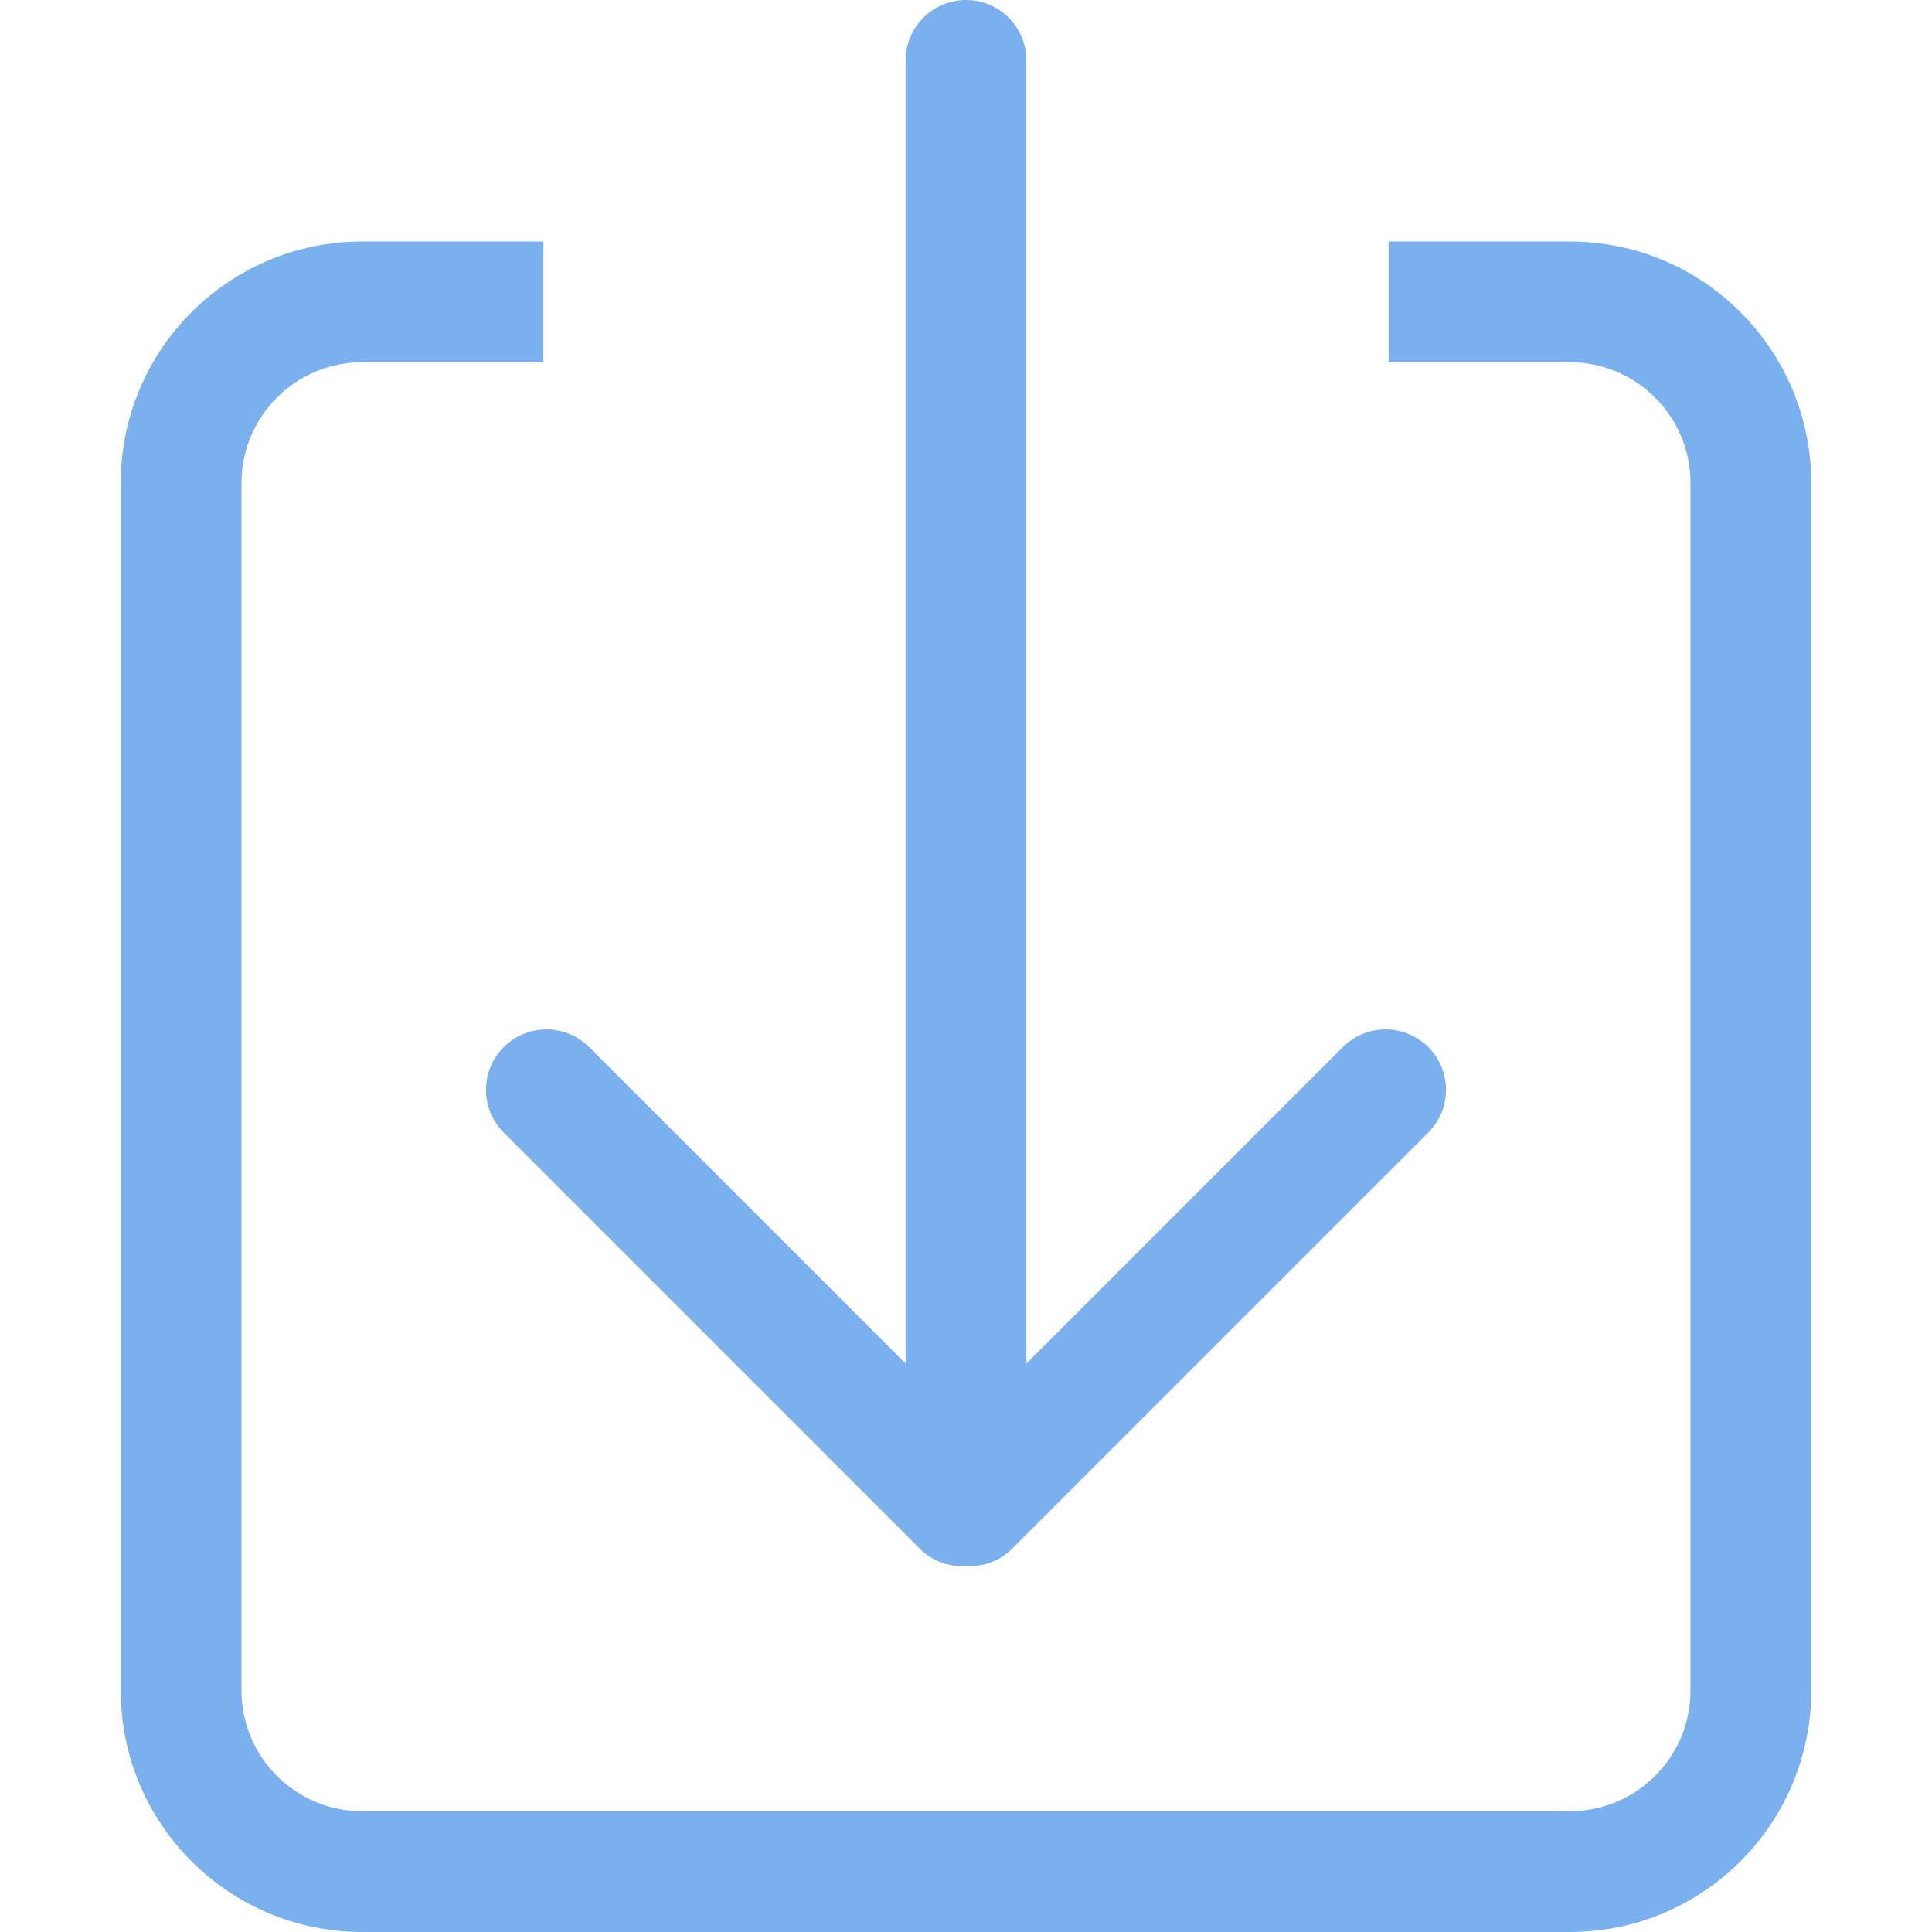
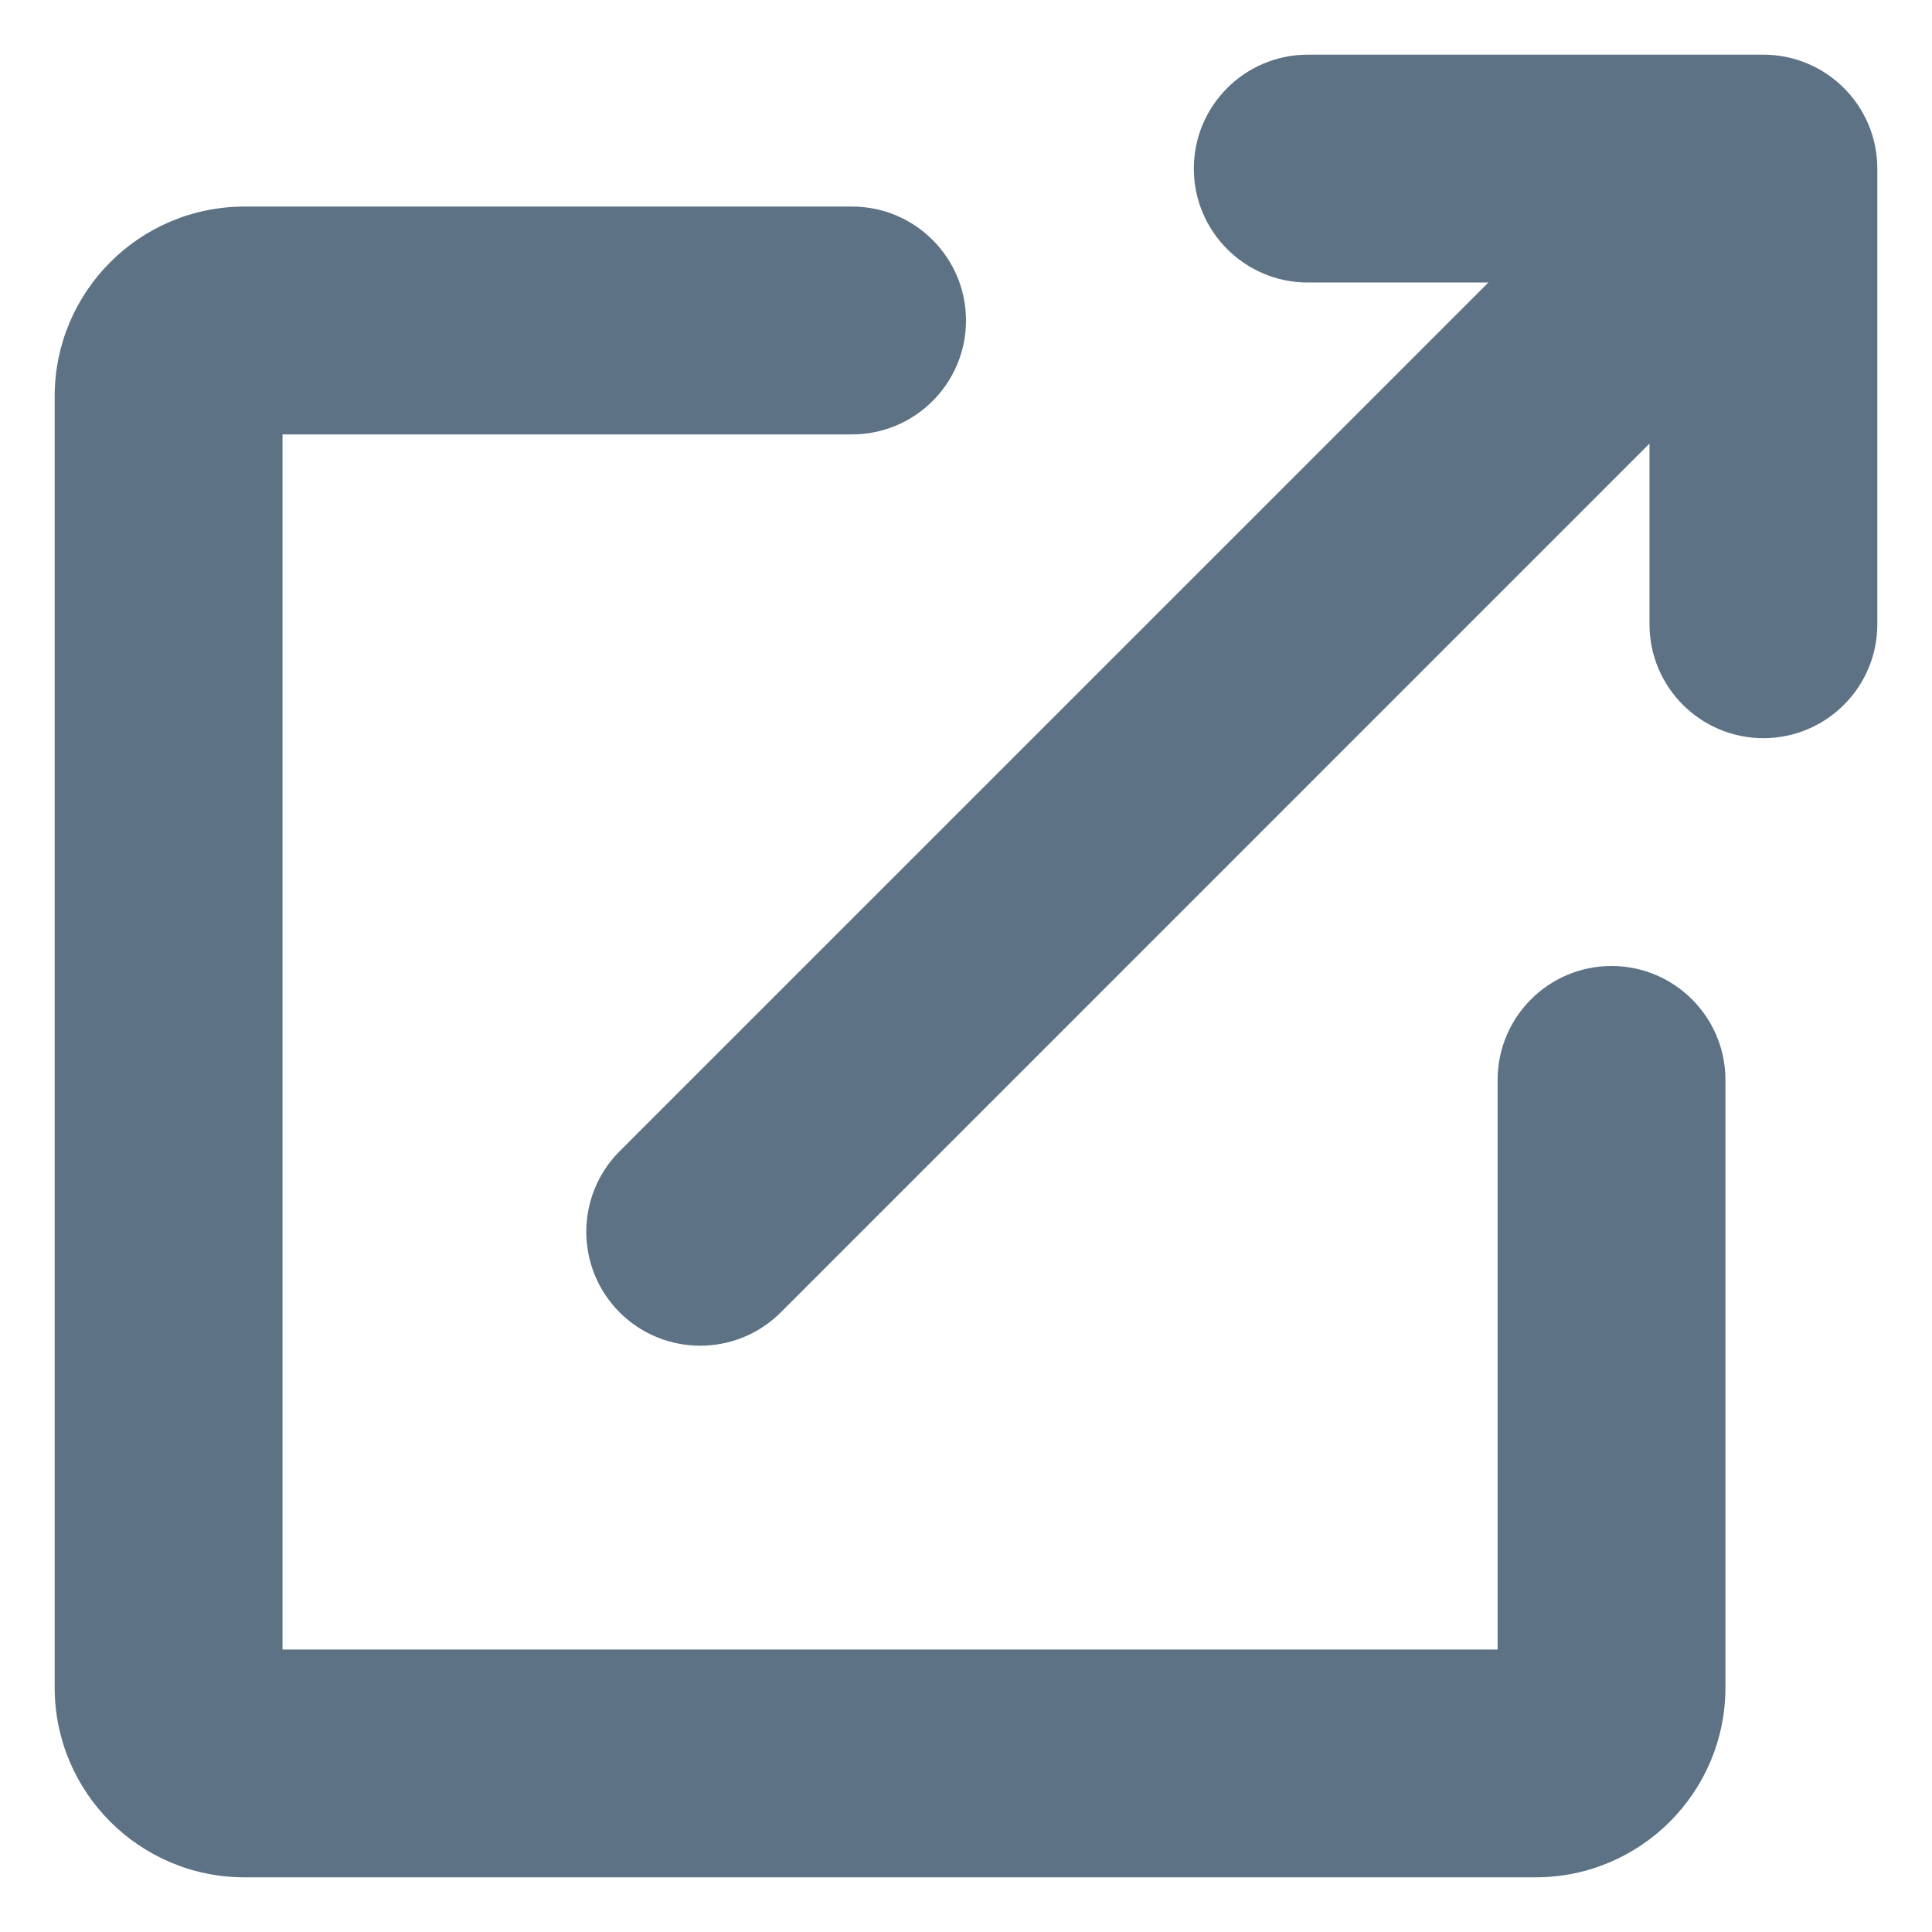
- <svg xmlns="http://www.w3.org/2000/svg" width="800px" height="800px" viewBox="-2 0 32 32" version="1.1" fill="#7bb0ee">
+ <svg xmlns="http://www.w3.org/2000/svg" width="256px" height="256px" viewBox="-0.72 -0.72 25.44 25.44" id="meteor-icon-kit__solid-external-link" fill="none">
  <g id="SVGRepo_bgCarrier" stroke-width="0" />
  <g id="SVGRepo_tracerCarrier" stroke-linecap="round" stroke-linejoin="round" />
  <g id="SVGRepo_iconCarrier">
-     <defs> </defs>
-     <g id="Page-1" stroke="none" stroke-width="1" fill="none" fill-rule="evenodd">
-       <g id="Icon-Set" transform="translate(-519, -931)" fill="#7bb0ee">
-         <path d="M543,935 L540,935 L540,937 L543,937 C544.104,937 545,937.896 545,939 L545,959 C545,960.104 544.104,961 543,961 L523,961 C521.896,961 521,960.104 521,959 L521,939 C521,937.896 521.896,937 523,937 L526,937 L526,935 L523,935 C520.791,935 519,936.791 519,939 L519,959 C519,961.209 520.791,963 523,963 L543,963 C545.209,963 547,961.209 547,959 L547,939 C547,936.791 545.209,935 543,935 L543,935 Z M525.343,949.758 L532.242,956.657 C532.451,956.865 532.728,956.954 533,956.939 C533.272,956.954 533.549,956.865 533.758,956.657 L540.657,949.758 C541.048,949.367 541.048,948.733 540.657,948.343 C540.267,947.953 539.633,947.953 539.242,948.343 L534,953.586 L534,932 C534,931.447 533.553,931 533,931 C532.448,931 532,931.447 532,932 L532,953.586 L526.757,948.343 C526.367,947.953 525.733,947.953 525.343,948.343 C524.952,948.733 524.952,949.367 525.343,949.758 L525.343,949.758 Z" id="arrow-bottom"> </path>
-       </g>
-     </g>
+     <path fill-rule="evenodd" clip-rule="evenodd" d="M16.5 3C15.672 3 15 2.328 15 1.5C15 0.672 15.672 0 16.5 0H22.5C23.328 0 24 0.672 24 1.5V7.5C24 8.328 23.328 9 22.5 9C21.672 9 21 8.328 21 7.5V5.121L9.561 16.561C8.975 17.146 8.025 17.146 7.439 16.561C6.854 15.975 6.854 15.025 7.439 14.439L18.879 3H16.5ZM19 21V13.5C19 12.672 19.672 12 20.5 12C21.328 12 22 12.672 22 13.5V21.5C22 22.881 20.881 24 19.5 24H2.5C1.119 24 0 22.881 0 21.5V4.5C0 3.119 1.119 2 2.5 2H10.5C11.328 2 12 2.672 12 3.5C12 4.328 11.328 5 10.5 5H3V21H19Z" fill="#5D7285" />
  </g>
</svg>
